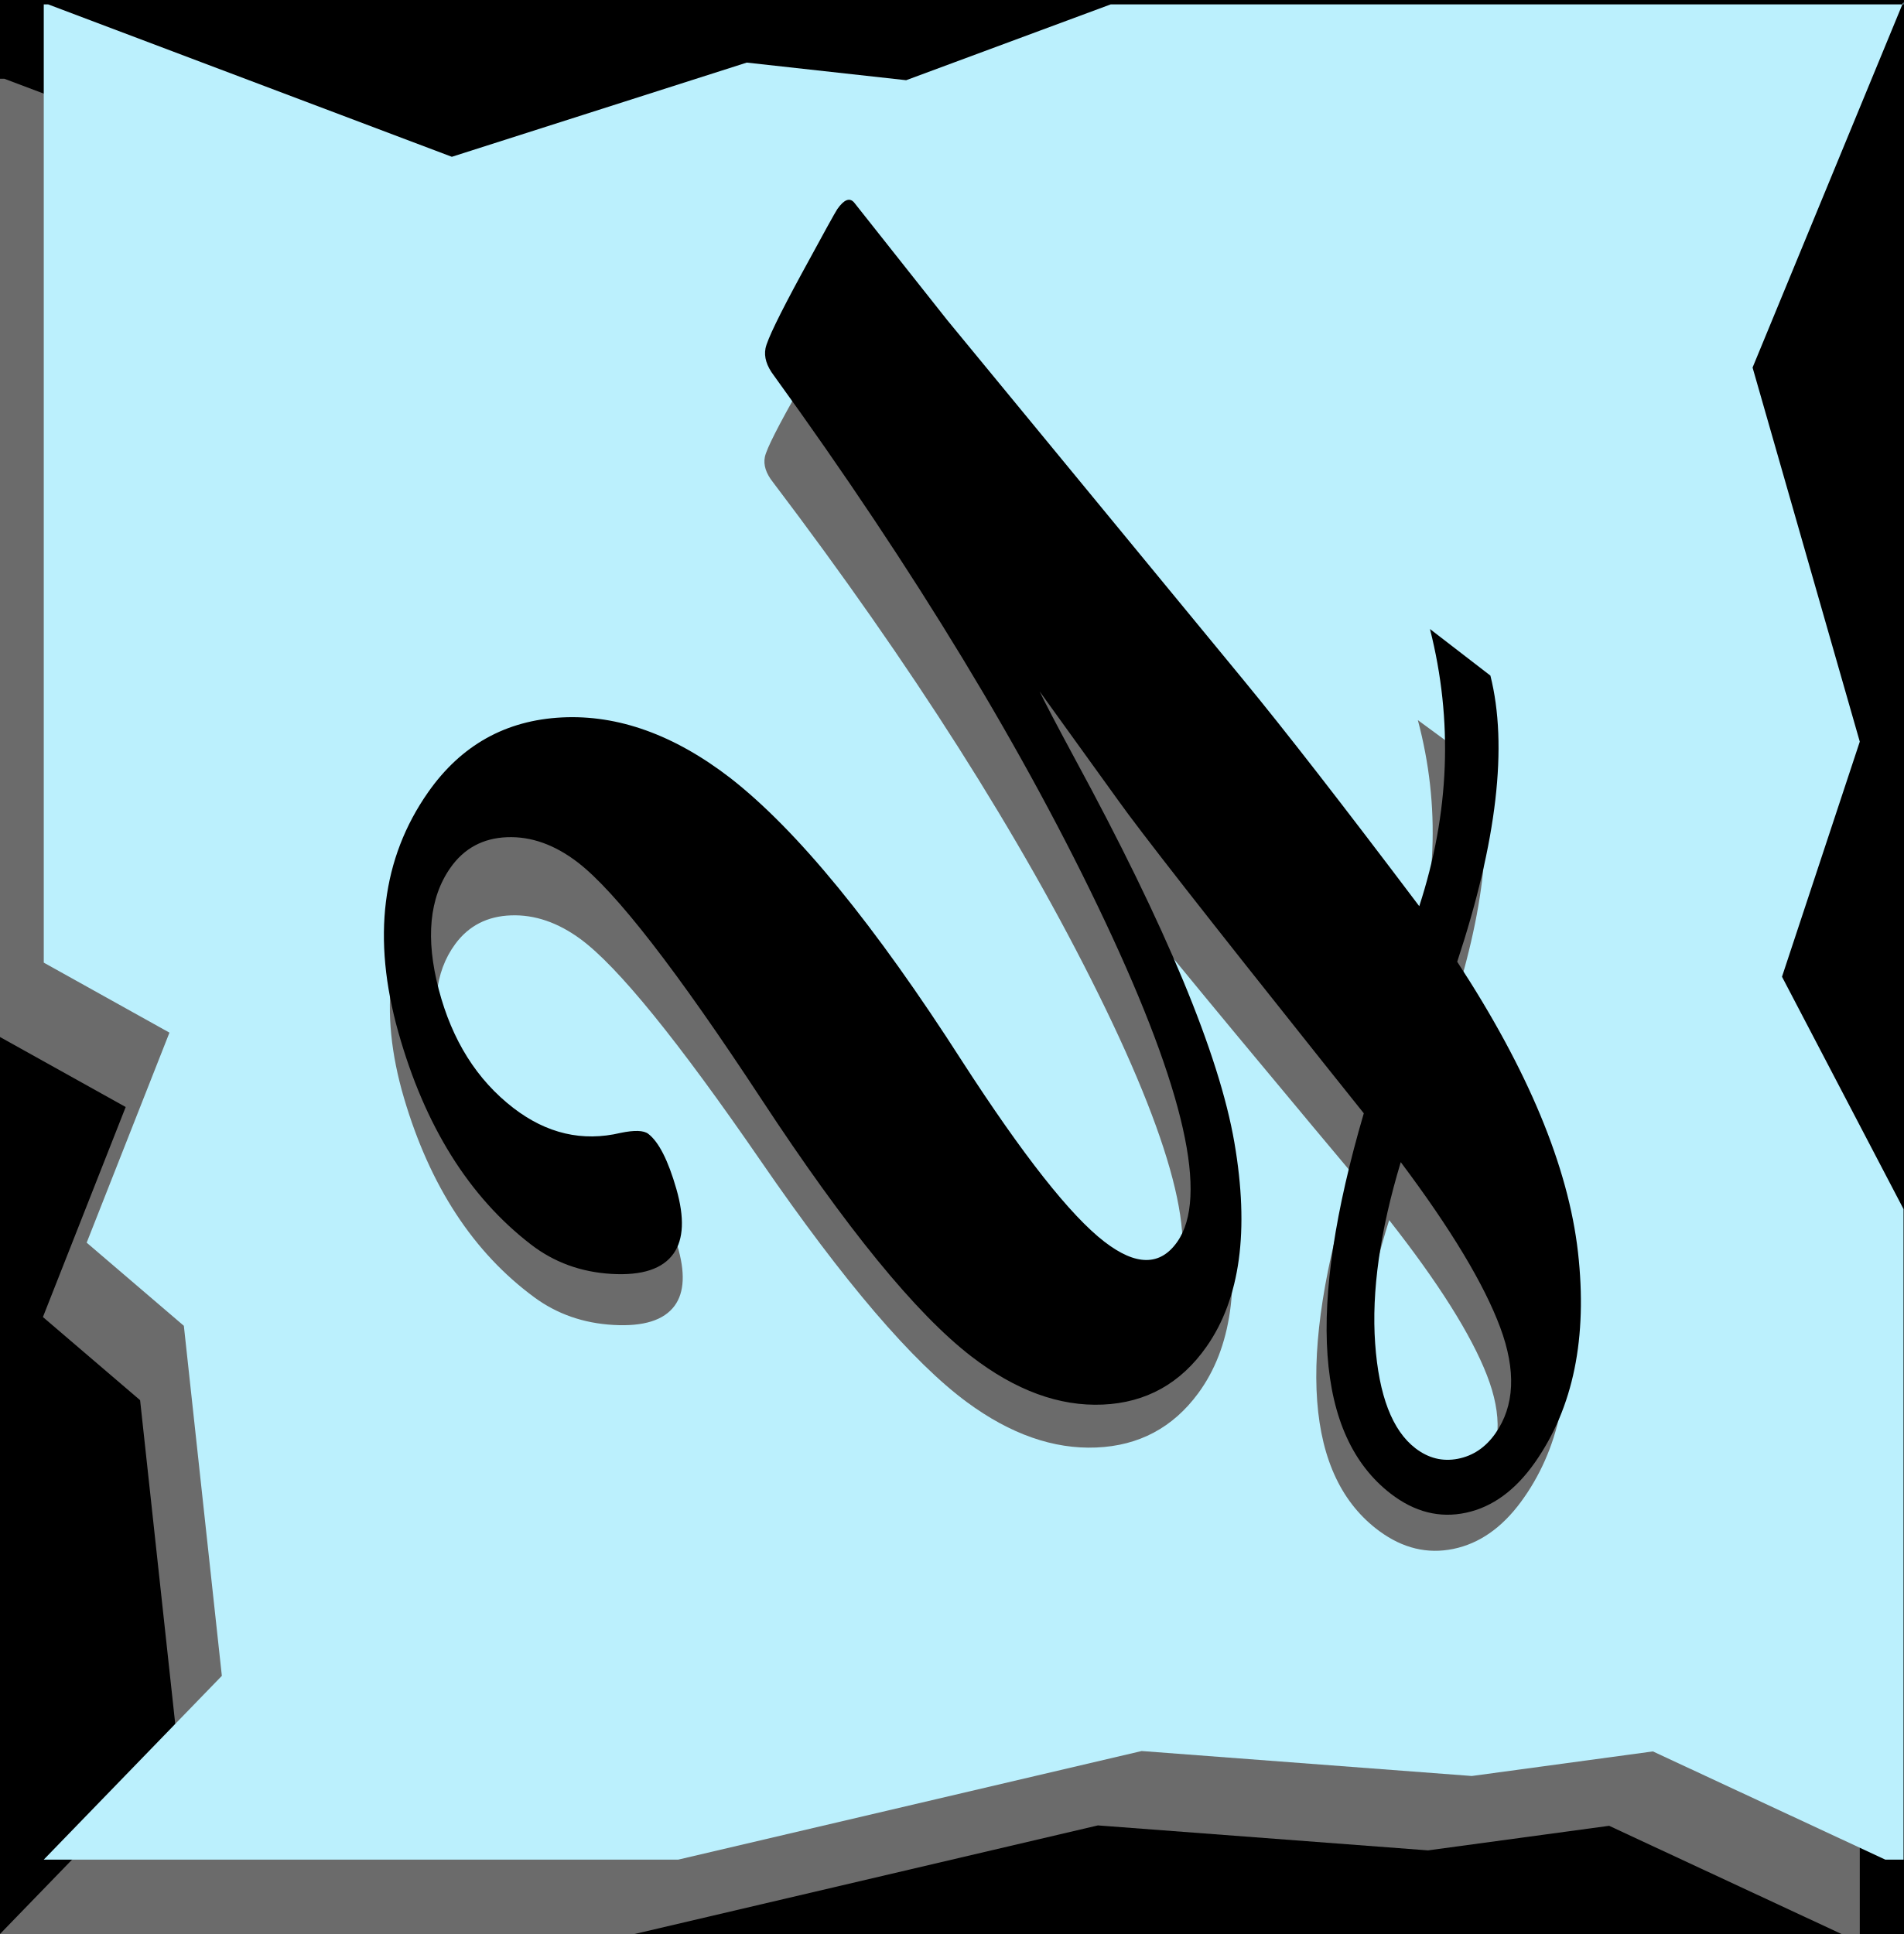
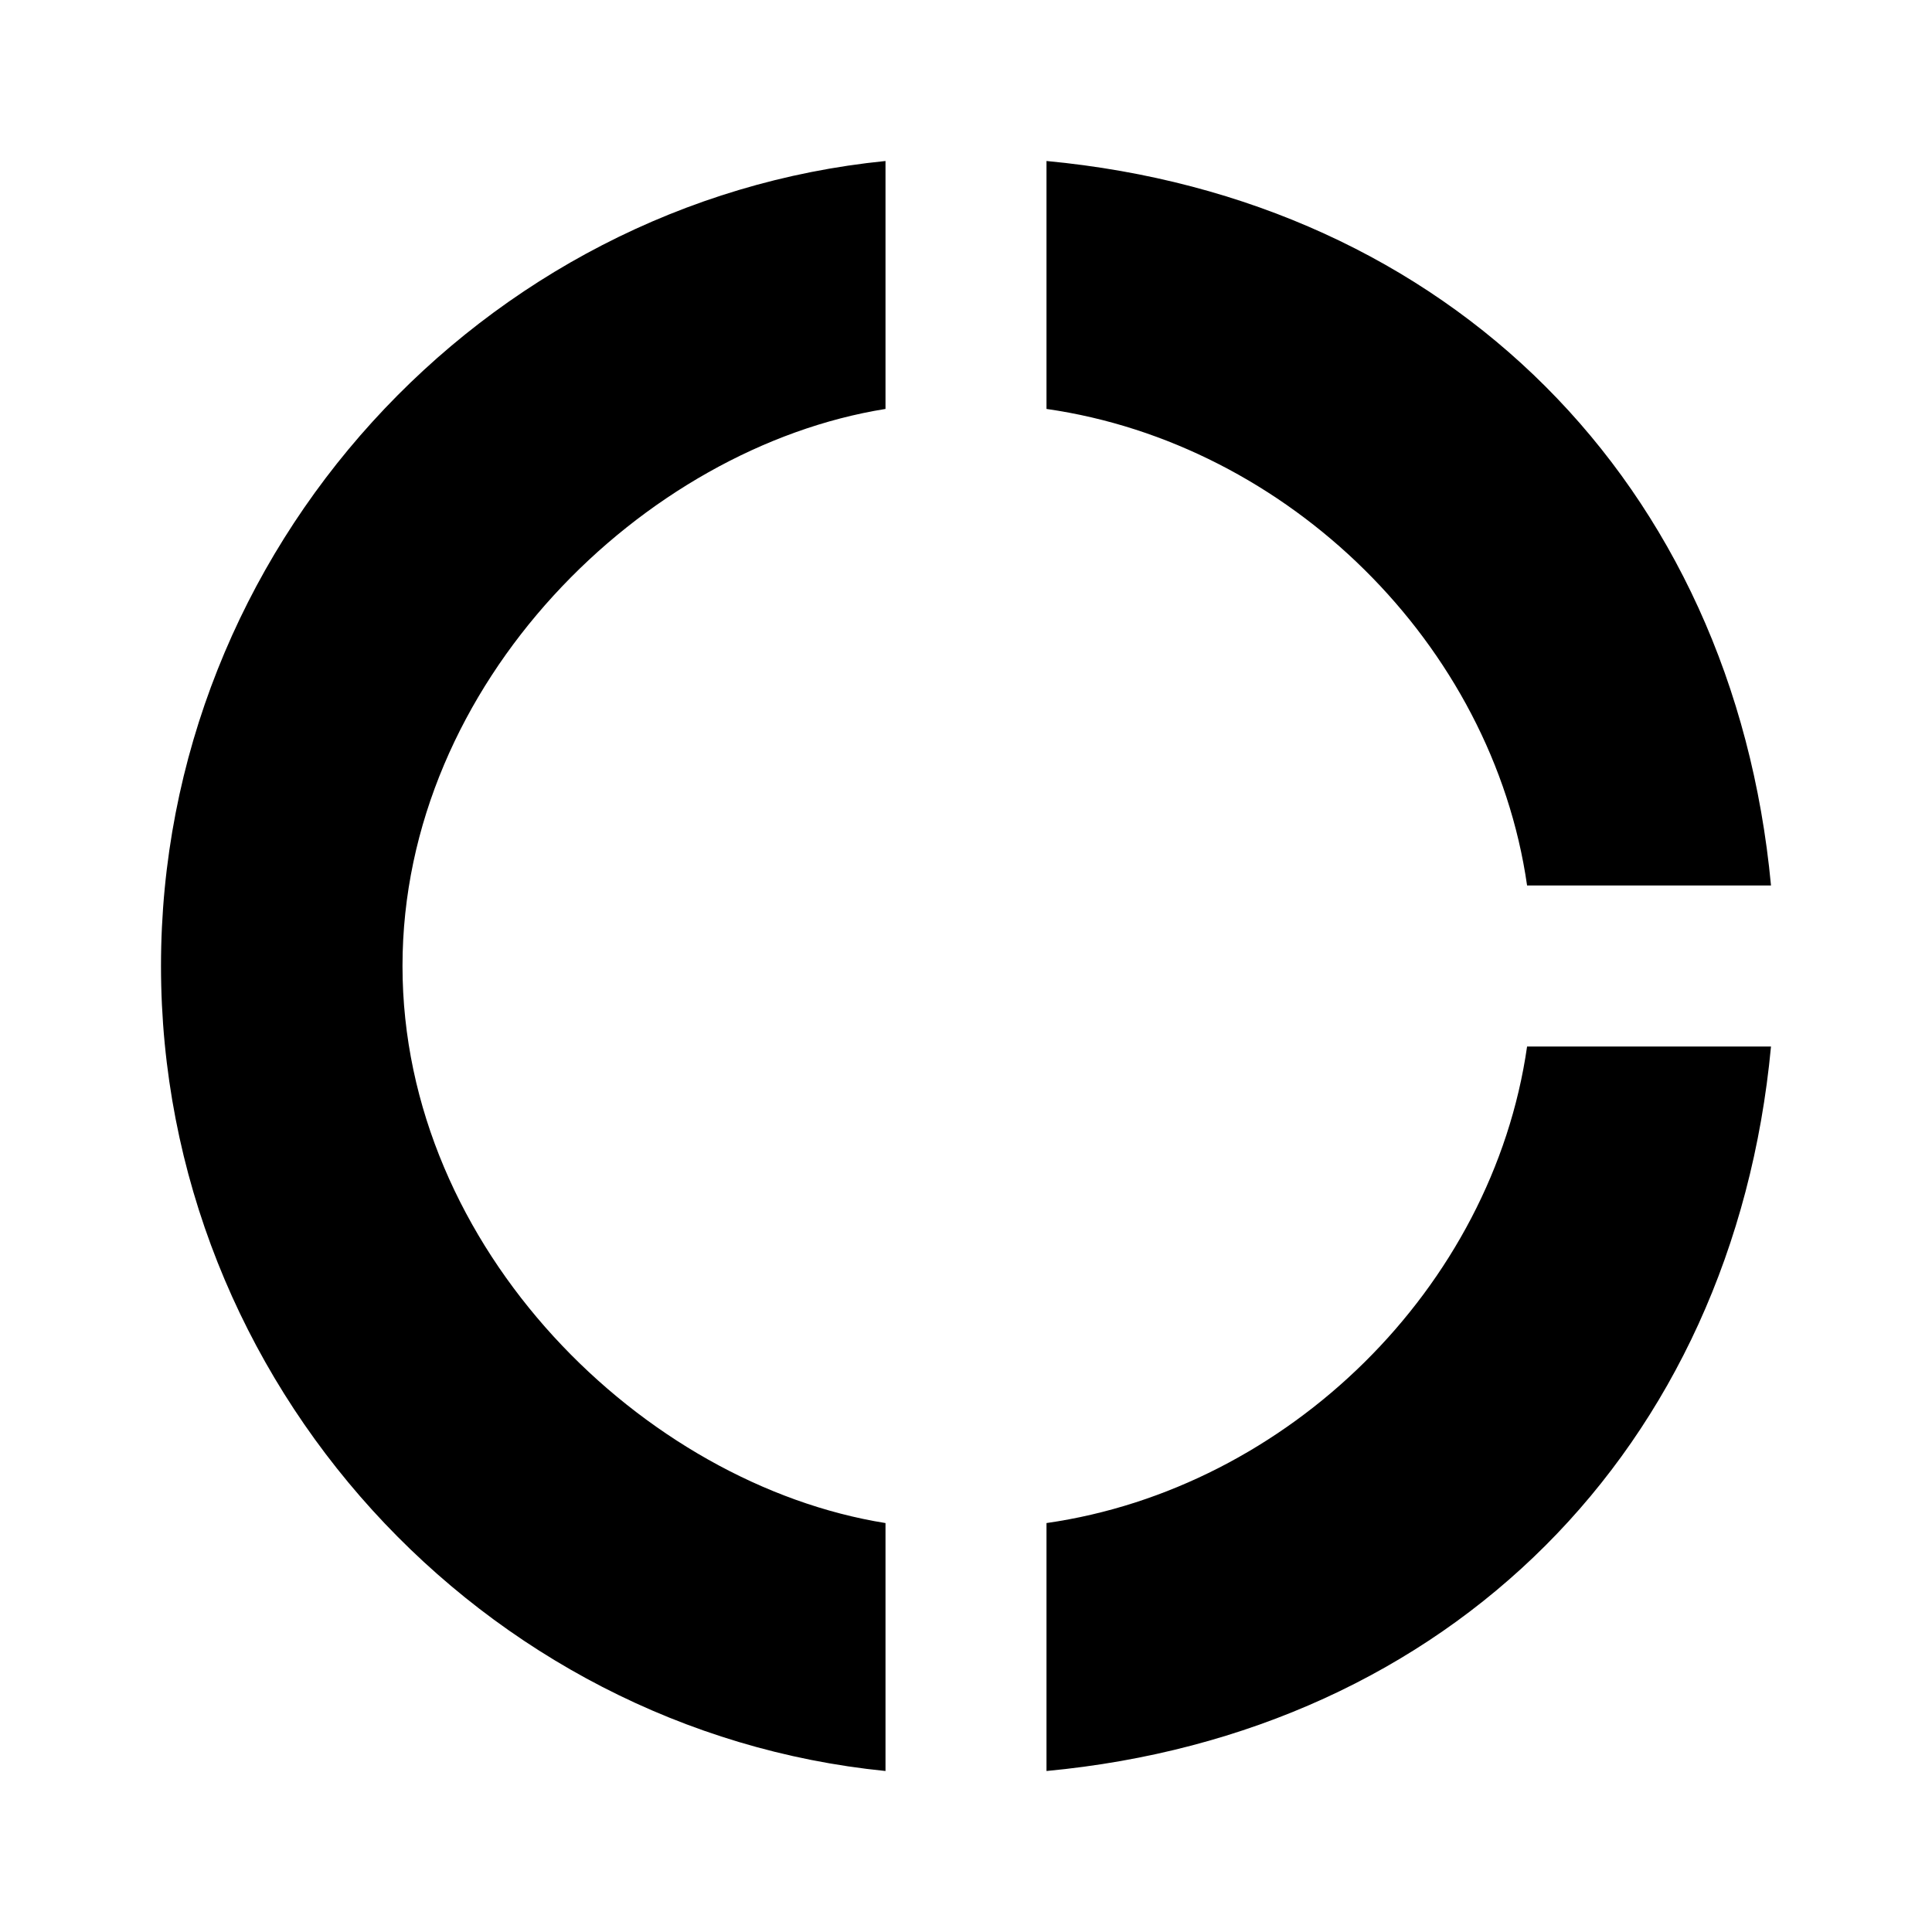
- <svg xmlns="http://www.w3.org/2000/svg" version="1.1" id="Layer_1" x="0px" y="0px" width="435px" height="442px" viewBox="0 0 435 442" enable-background="new 0 0 435 442" xml:space="preserve">
-   <rect x="-32" y="-28" width="500" height="500" />
-   <g>
-     <path fill="#6B6B6B" d="M307.455,295.848c-4.664,14.752-6.582,27.705-5.754,38.859c0.828,11.153,3.842,18.642,9.035,22.458   c2.91,2.14,6.08,2.897,9.514,2.269c3.43-0.629,6.246-2.436,8.445-5.426c4.338-5.901,4.699-13.484,1.086-22.746   C326.164,321.998,318.725,310.195,307.455,295.848z" />
-     <path fill="#6B6B6B" d="M243.826,18l-46.75,17.33l-36.428-4.025l-67.394,21.53L1,18H0v219l28.724,16L9.808,301l22.207,19l8.682,80   L0,442h145l105.896-24.818l75.447,5.707l41.379-5.616L420.826,442H425V293.33l-27.775-53.104l7.064-41.379l-35.459-76.551   L424.734,18H243.826z" />
-     <polygon fill="#6B6B6B" points="425,17.504 424.734,18 425,18  " />
-   </g>
-   <g>
-     <path fill="#BBF0FD" d="M317.455,278.848c-4.664,14.752-6.582,27.705-5.754,38.859c0.828,11.153,3.842,18.642,9.035,22.458   c2.91,2.14,6.08,2.897,9.514,2.269c3.43-0.629,6.246-2.436,8.445-5.426c4.338-5.901,4.699-13.484,1.086-22.746   C336.164,304.998,328.725,293.195,317.455,278.848z" />
-     <path fill="#BBF0FD" d="M253.826,1l-46.75,17.33l-36.428-4.025l-67.394,21.53L11,1h-1v219l28.724,16l-18.916,48l22.207,19l8.682,80   L10,425h145l105.896-24.818l75.447,5.707l41.379-5.616L430.826,425H435V276.33l-27.775-53.104L425,169.5L400.5,84l34.234-83   H253.826z M347.592,343.207c-4.393,5.975-9.555,9.57-15.477,10.785c-5.926,1.217-11.562-0.143-16.912-4.076   c-16.916-12.437-18.936-39.616-6.051-81.537l-9.1-10.871c-25.979-31.1-41.346-49.852-46.096-56.251l-17.596-23.301   c1.016,2.082,3.631,6.851,7.844,14.31c20.52,36.061,32.48,63.517,35.883,82.382c3.404,18.864,1.316,33.454-6.262,43.759   c-5.785,7.869-13.553,12.006-23.307,12.41c-9.752,0.406-19.584-3.036-29.496-10.323c-12.434-9.14-28.141-27.508-47.125-55.101   C154.91,237.8,141.17,220.88,132.674,214.63c-5.193-3.816-10.498-5.627-15.918-5.428c-5.418,0.198-9.66,2.383-12.725,6.552   c-4.744,6.453-5.617,15.144-2.625,26.071c2.998,10.931,8.586,19.403,16.77,25.418c7.477,5.495,15.498,7.275,24.076,5.336   c3.119-0.615,5.191-0.546,6.211,0.204c2.361,1.736,4.463,5.678,6.311,11.82c1.844,6.146,1.641,10.751-0.615,13.82   c-2.43,3.306-7.078,4.768-13.949,4.383c-6.869-0.383-12.9-2.486-18.092-6.304c-13.928-10.239-23.857-25.417-29.791-45.538   c-5.938-20.118-3.697-37.262,6.715-51.425c7.404-10.068,17.416-15.405,30.031-16.011c12.617-0.601,25.215,3.721,37.795,12.969   c15.037,11.186,32.398,31.43,52.09,60.735c13.664,20.177,24.311,33.069,31.945,38.681c7.084,5.211,12.535,5.218,16.352,0.025   c7.057-9.6,1.666-32.472-16.182-68.625c-17.848-36.146-42.643-75.168-74.393-117.055c-1.641-2.052-2.268-3.998-1.889-5.839   c0.383-1.838,3.064-7.136,8.049-15.892c4.984-8.757,7.676-13.409,8.082-13.961c1.502-2.043,2.758-2.516,3.762-1.415l20.914,25.212   l66.535,77.149c9.168,10.622,22.326,26.777,39.473,48.476c6.82-19.993,7.621-39.795,2.404-59.41l13.574,9.979   c3.967,15.051,1.479,35.497-7.455,61.332c15.908,23.203,24.949,43.961,27.123,62.275   C359.424,316.479,356.203,331.49,347.592,343.207z" />
-     <polygon fill="#BBF0FD" points="435,0.504 434.734,1 435,1  " />
-   </g>
-   <g>
-     <path d="M340.588,154.402c4.037,16.047,1.506,37.849-7.584,65.396c16.188,24.739,25.387,46.872,27.6,66.399   c2.211,19.525-1.068,35.531-9.83,48.025c-4.471,6.369-9.723,10.205-15.75,11.498c-6.029,1.299-11.766-0.15-17.209-4.346   c-17.212-13.258-19.268-42.238-6.158-86.938l-9.259-11.59c-26.435-33.161-42.071-53.156-46.905-59.979l-17.906-24.844   c1.033,2.219,3.695,7.303,7.982,15.256c20.881,38.451,33.052,67.725,36.514,87.84c3.465,20.113,1.34,35.67-6.372,46.656   c-5.886,8.393-13.791,12.803-23.716,13.232c-9.924,0.436-19.929-3.234-30.015-11.006c-12.652-9.744-28.636-29.33-47.954-58.752   c-19.322-29.42-33.305-47.459-41.949-54.124c-5.284-4.07-10.684-6-16.199-5.788c-5.512,0.212-9.828,2.541-12.947,6.985   c-4.828,6.882-5.716,16.146-2.67,27.799c3.049,11.657,8.736,20.688,17.062,27.102c7.608,5.857,15.771,7.756,24.5,5.689   c3.174-0.656,5.283-0.584,6.32,0.217c2.403,1.85,4.541,6.055,6.422,12.604c1.876,6.553,1.669,11.463-0.627,14.736   c-2.473,3.525-7.201,5.082-14.194,4.672c-6.989-0.408-13.126-2.65-18.409-6.721c-14.173-10.918-24.277-27.102-30.315-48.553   c-6.042-21.452-3.763-39.731,6.833-54.833c7.535-10.735,17.723-16.426,30.56-17.072c12.839-0.641,25.658,3.967,38.459,13.828   c15.302,11.926,32.969,33.512,53.006,64.758c13.905,21.514,24.738,35.26,32.508,41.242c7.208,5.557,12.755,5.566,16.639,0.027   c7.181-10.236,1.695-34.621-16.466-73.17c-18.162-38.541-43.393-80.147-75.701-124.81c-1.669-2.188-2.307-4.263-1.922-6.226   c0.391-1.96,3.118-7.608,8.19-16.944c5.071-9.337,7.812-14.298,8.224-14.886c1.529-2.178,2.807-2.682,3.828-1.508l21.282,26.882   l67.704,82.261c9.329,11.326,22.721,28.552,40.168,51.688c6.939-21.318,7.754-42.432,2.445-63.347L340.588,154.402z    M320.105,265.598c-4.746,15.73-6.697,29.543-5.854,41.436c0.842,11.895,3.91,19.877,9.193,23.945   c2.961,2.281,6.188,3.09,9.682,2.42c3.488-0.672,6.355-2.598,8.594-5.785c4.414-6.293,4.781-14.379,1.105-24.254   C339.143,293.482,331.574,280.896,320.105,265.598z" />
-   </g>
+ <svg xmlns="http://www.w3.org/2000/svg" xmlns:xlink="http://www.w3.org/1999/xlink" fill="#000000" height="48" viewBox="0 0 24 24" width="48">
+   <defs>
+     <path d="M0 0h24v24H0z" id="a" />
+   </defs>
+   <clipPath id="b">
+     <use overflow="visible" xlink:href="#a" />
+   </clipPath>
+   <path clip-path="url(#b)" d="M11 5.08V2c-5 .5-9 4.81-9 10s4 9.5 9 10v-3.08c-3-.48-6-3.4-6-6.92s3-6.44 6-6.92zM18.97 11H22c-.47-5-4-8.53-9-9v3.08C16 5.51 18.54 8 18.97 11zM13 18.92V22c5-.47 8.53-4 9-9h-3.03c-.43 3-2.97 5.49-5.97 5.92z" />
</svg>
